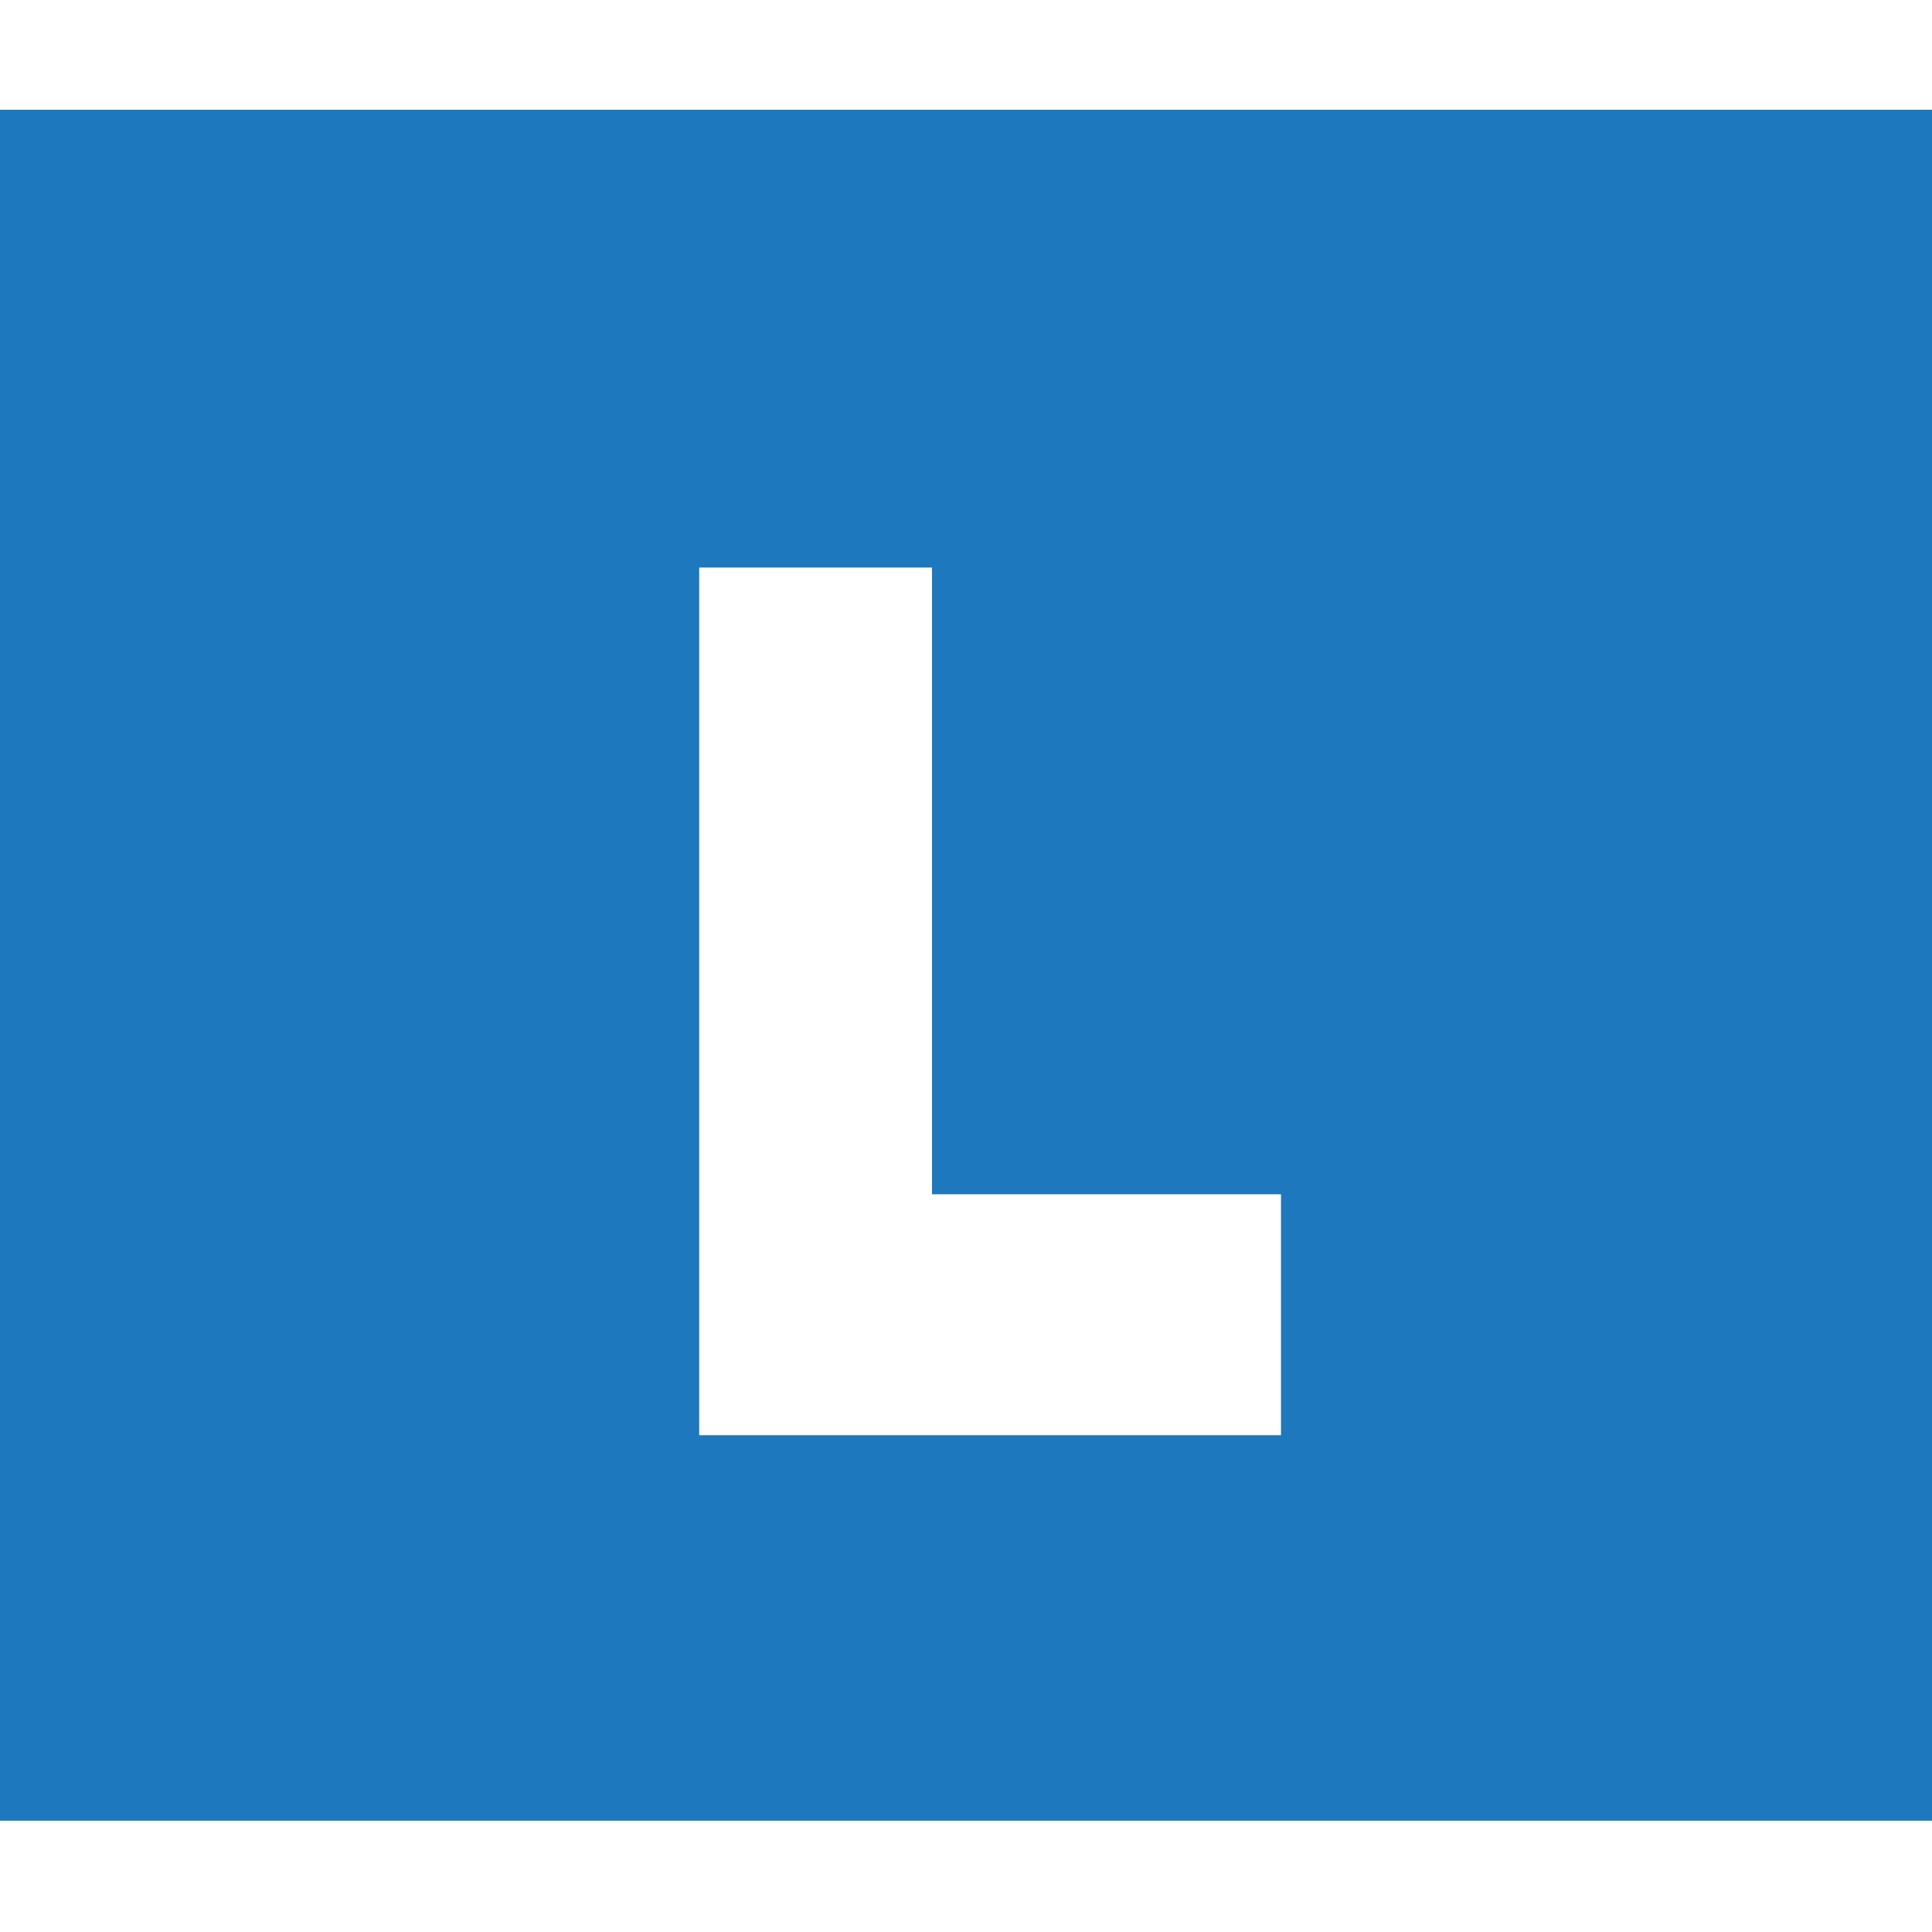
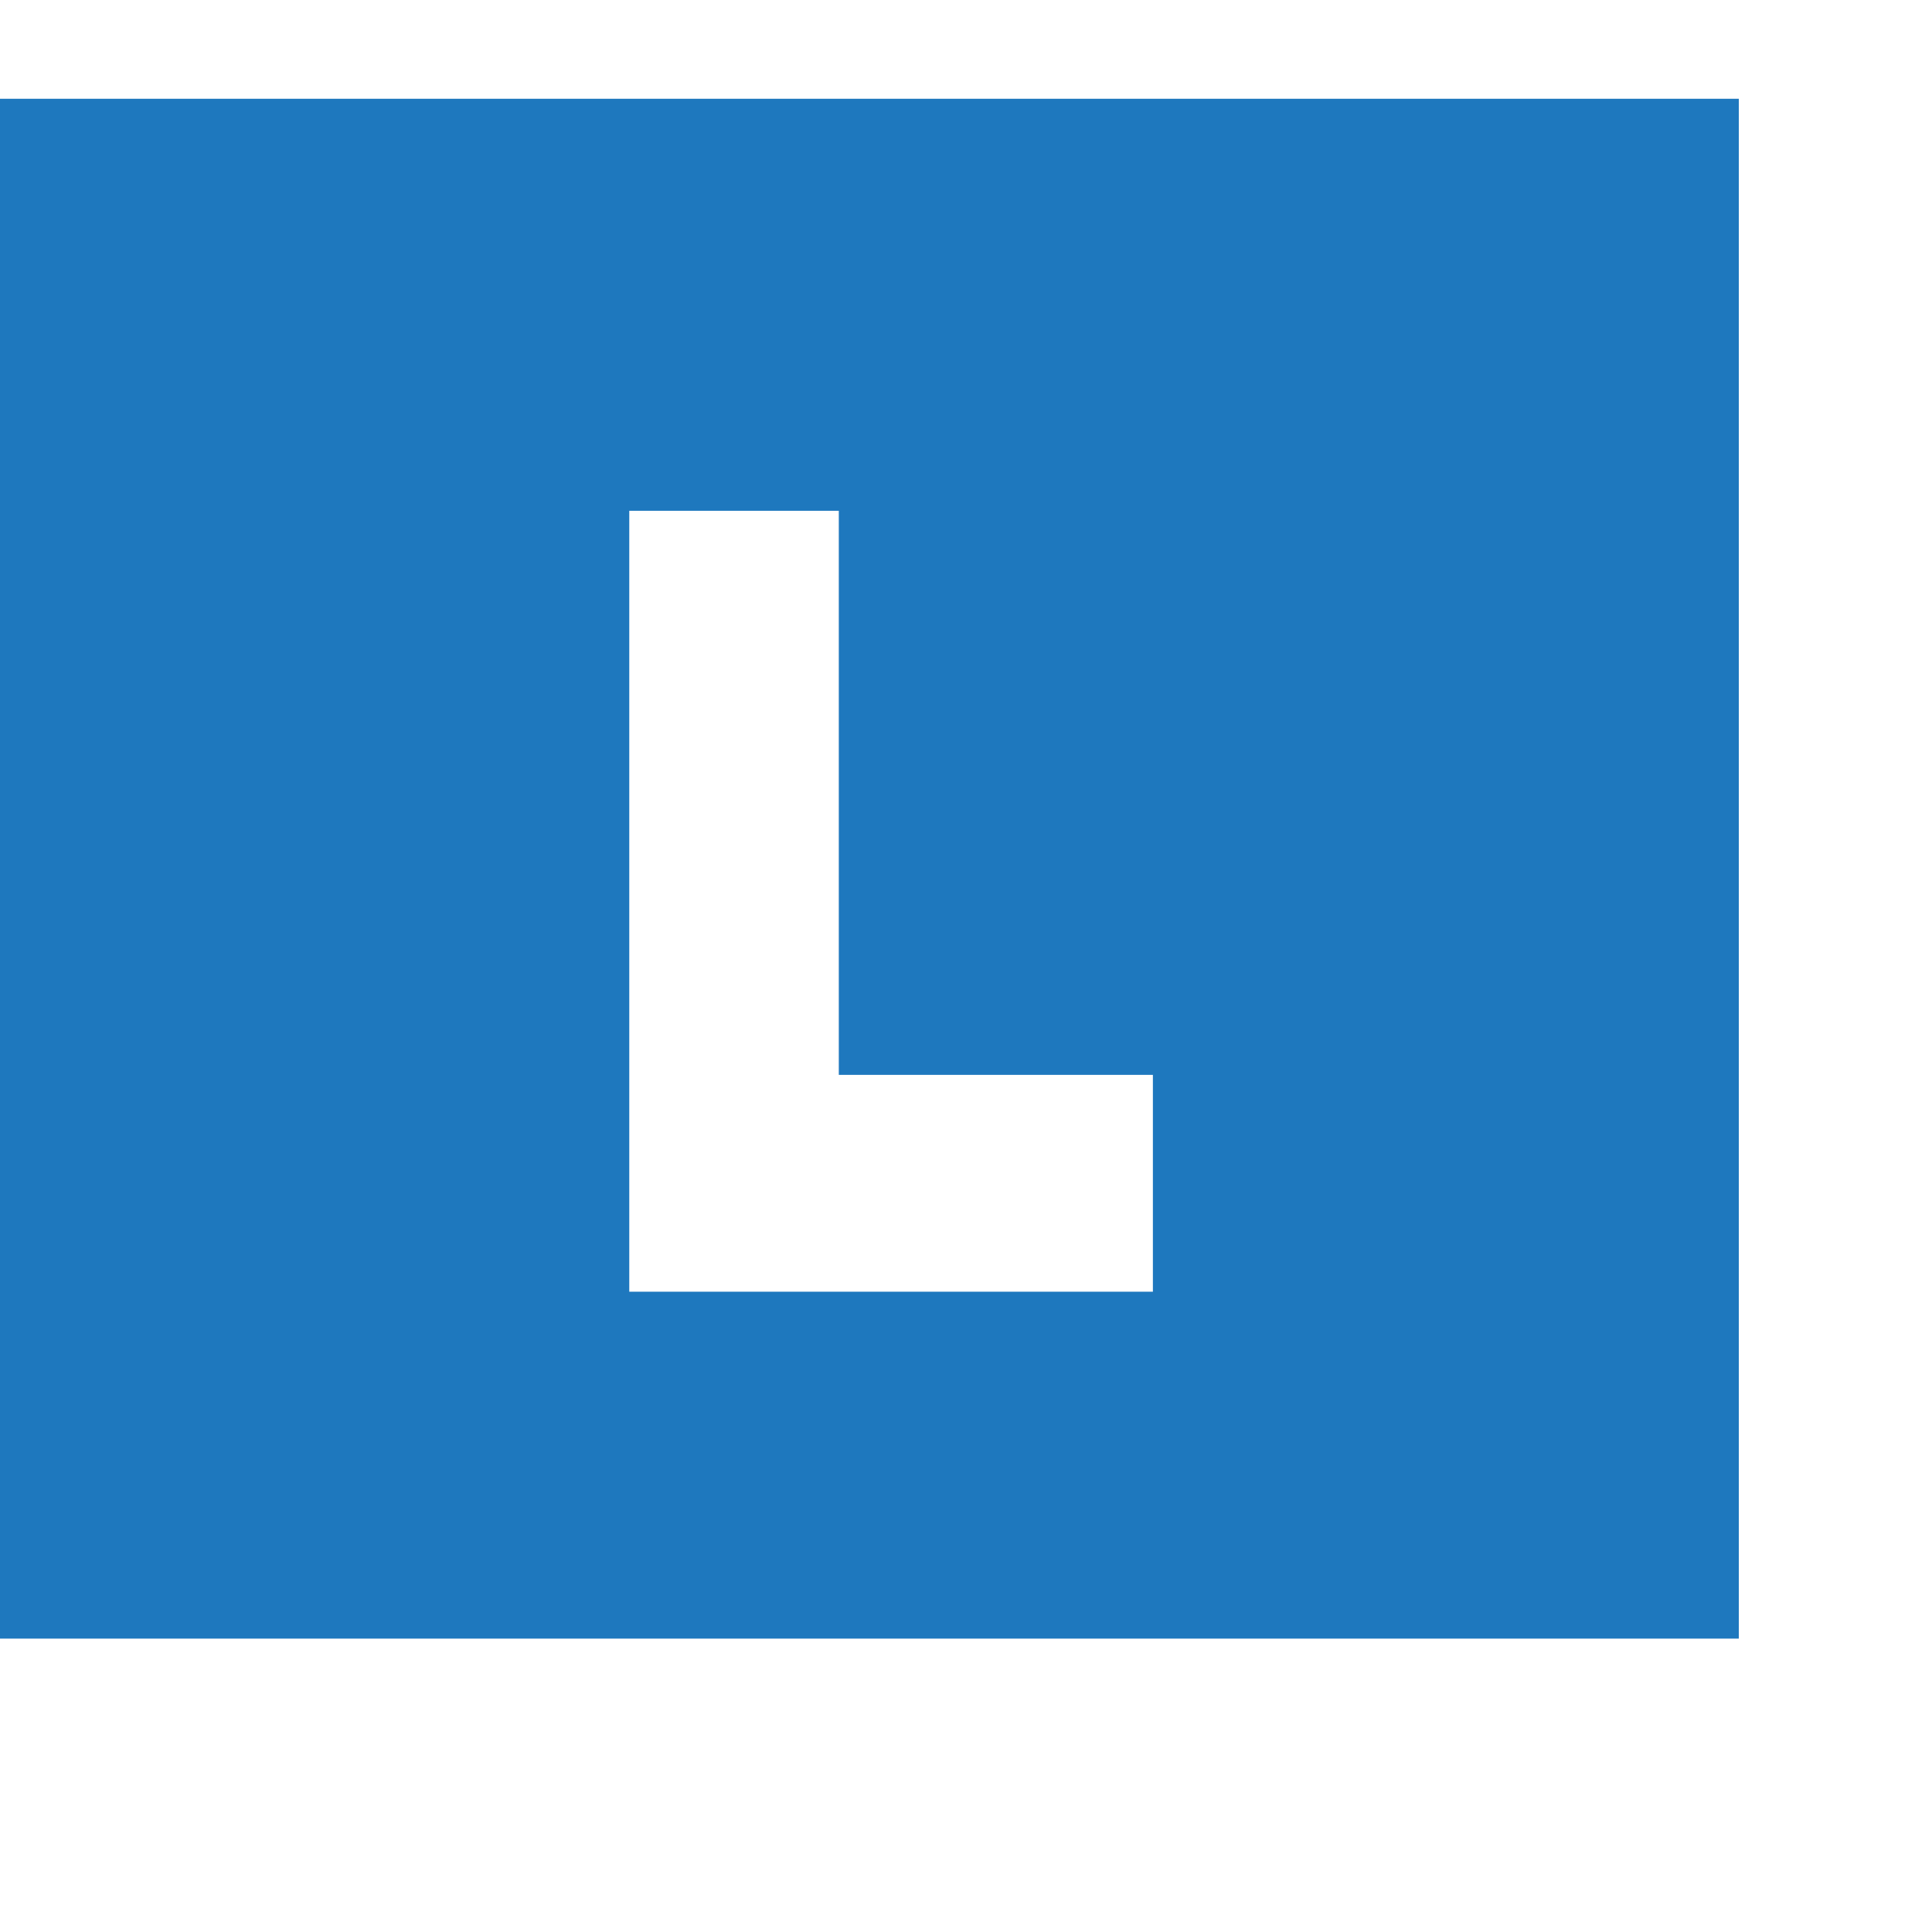
- <svg xmlns="http://www.w3.org/2000/svg" version="1.1" id="Layer_1" x="0px" y="0px" width="512px" height="512px" viewBox="0 0 512 512" enable-background="new 0 0 512 512" xml:space="preserve">
+ <svg xmlns="http://www.w3.org/2000/svg" version="1.1" id="Layer_1" x="0px" y="0px" viewBox="0 0 512 512" transform="scale(0.9)" xml:space="preserve">
  <g id="레이어_9">
    <path fill="#1E78BE" d="M0,29.082V482.5h512V29.082H0z M339.476,380.352H185.293V150.404h61.698V316.5h92.485V380.352z" />
  </g>
</svg>
